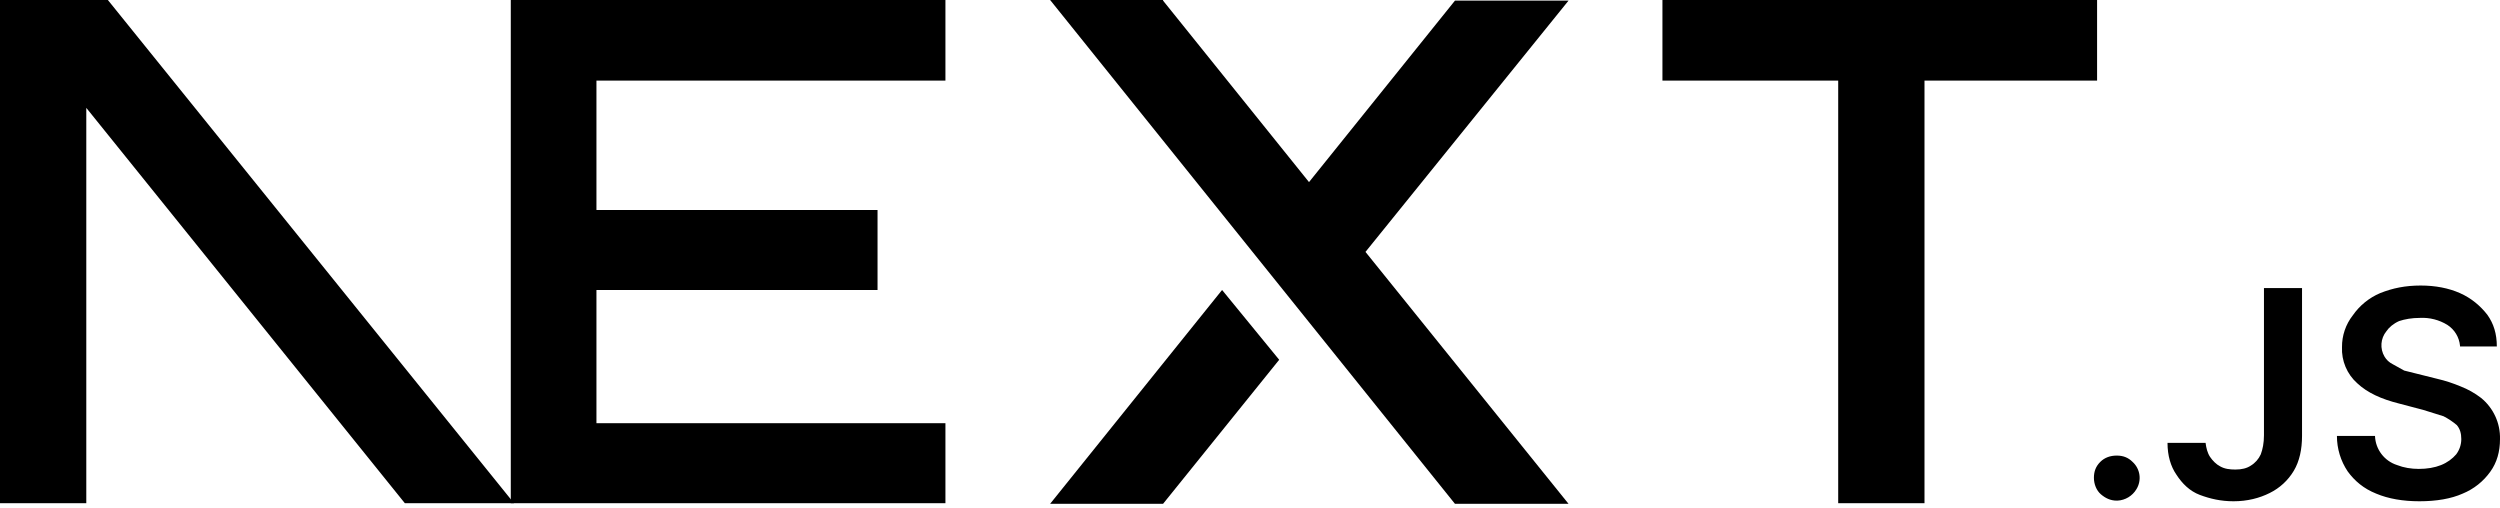
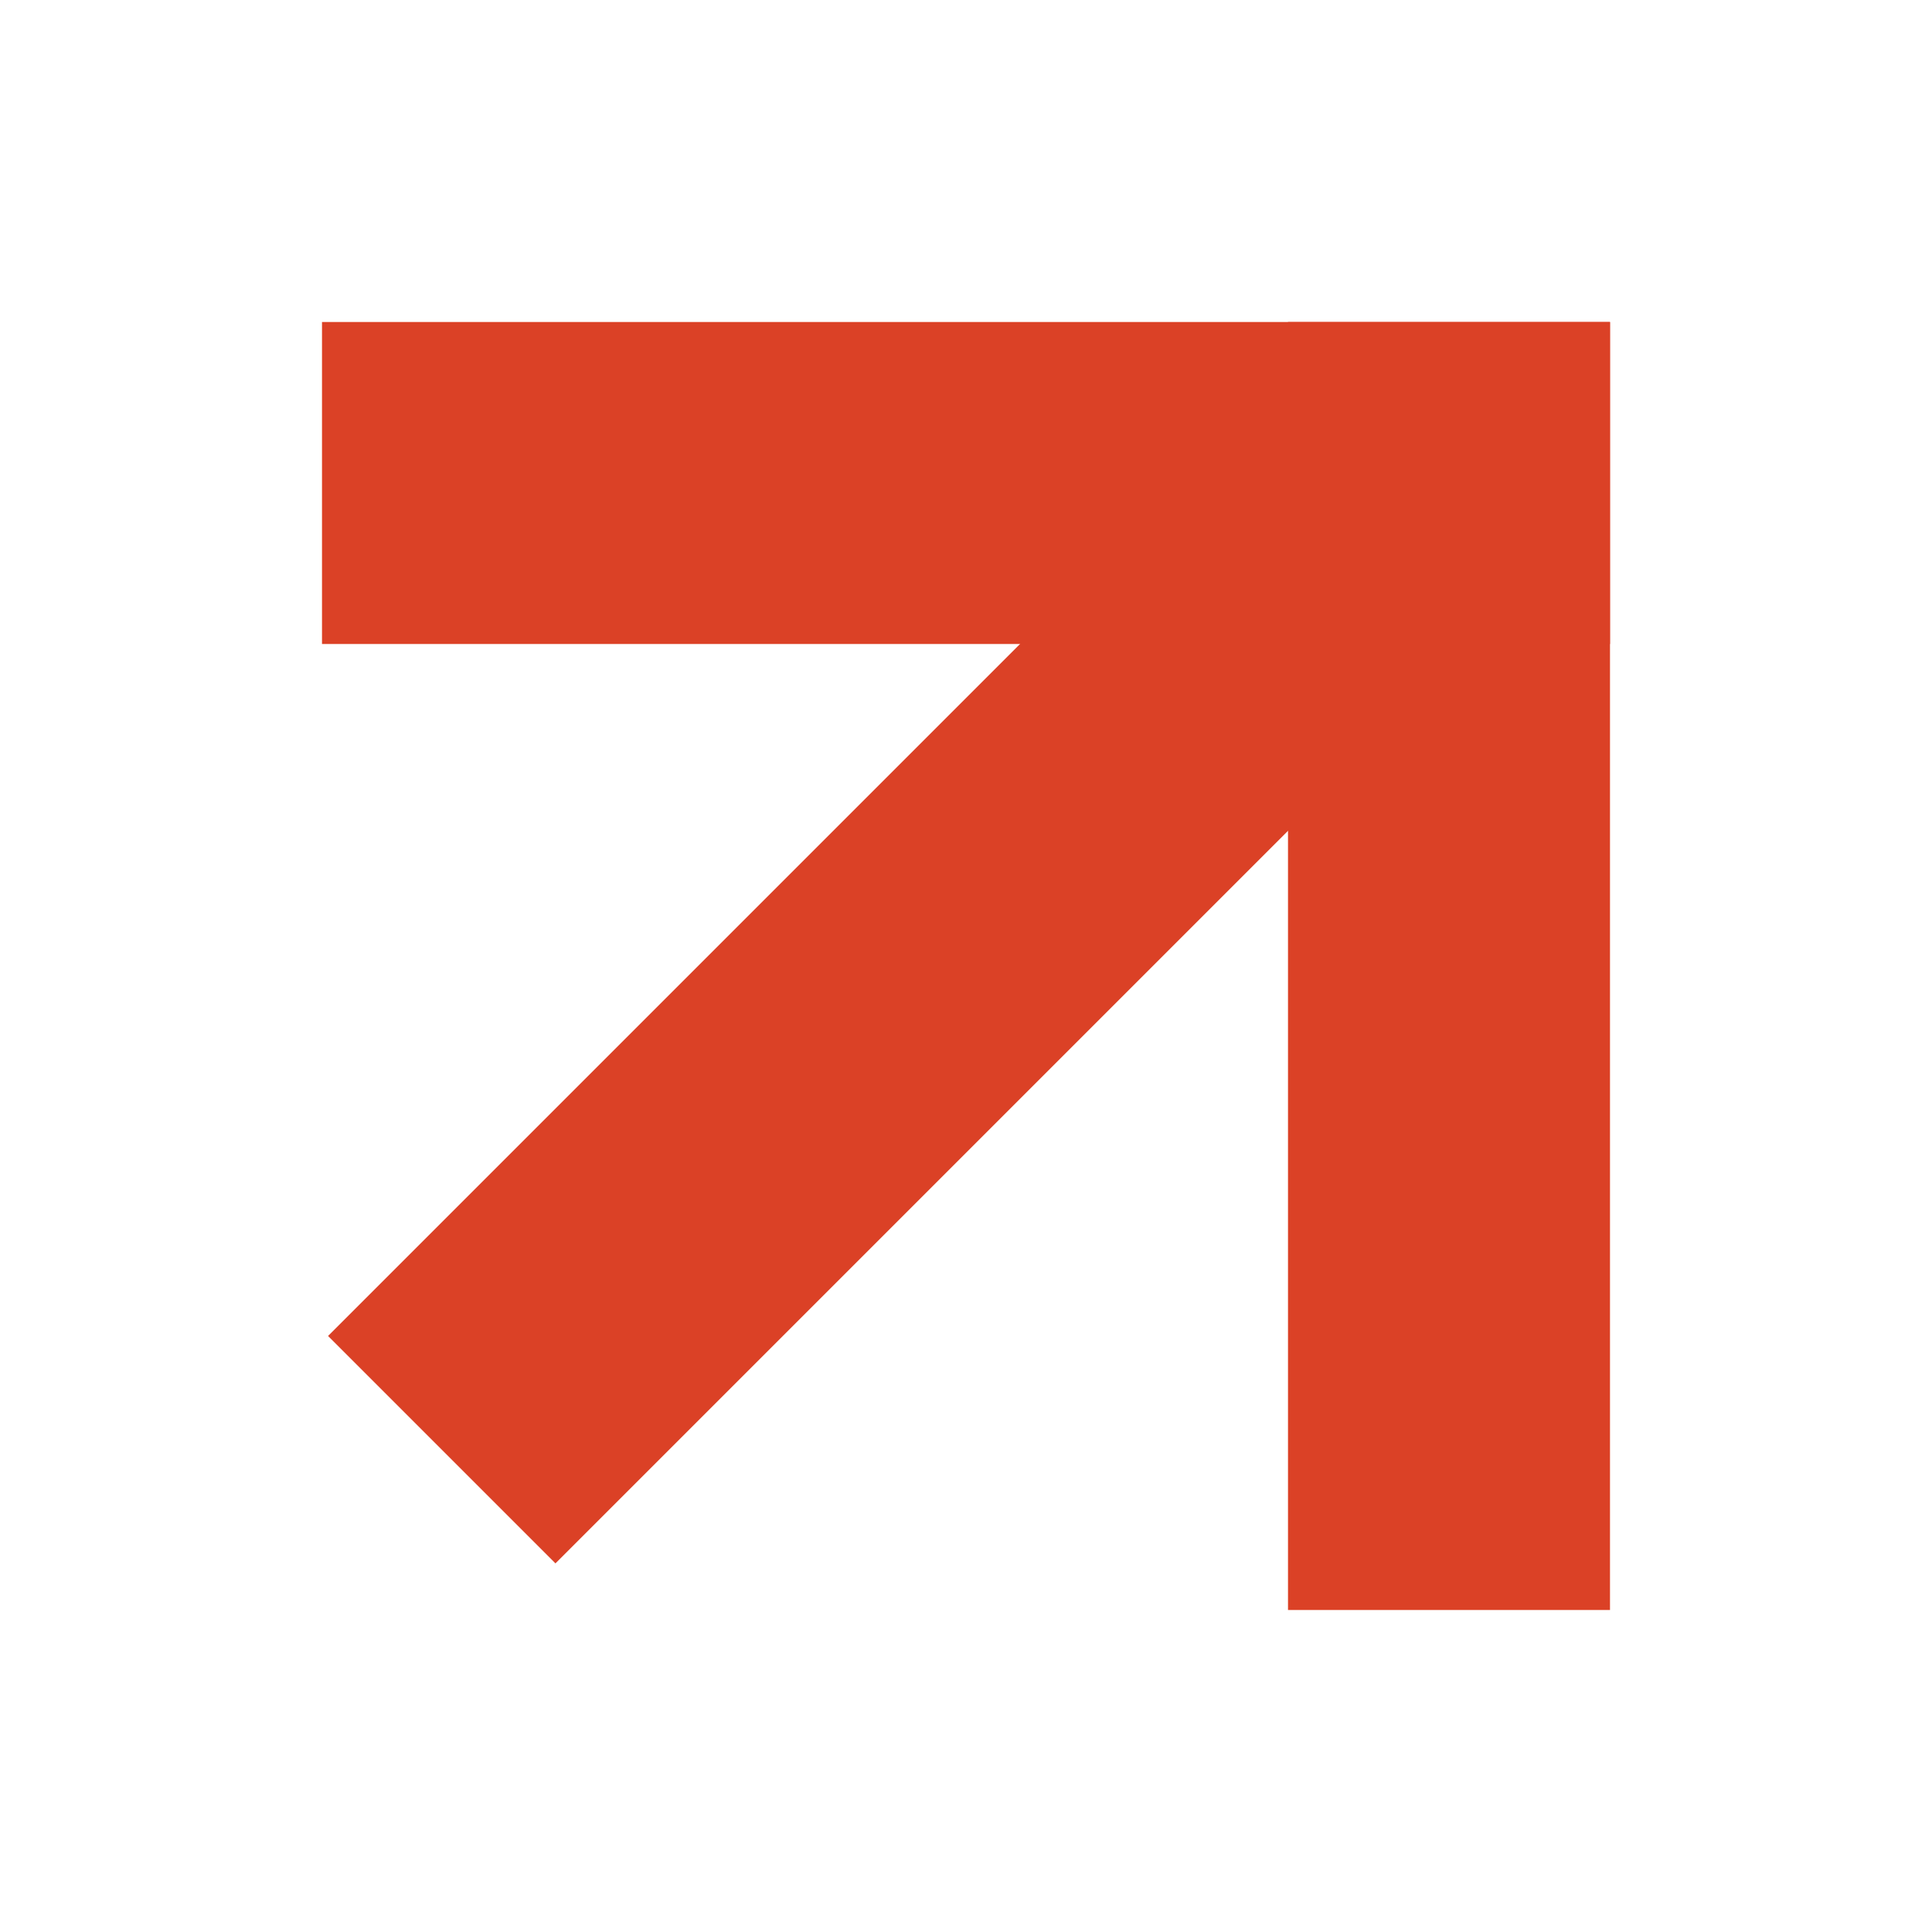
- <svg xmlns="http://www.w3.org/2000/svg" fill="none" viewBox="0 0 394 80">
-   <path fill="#000" d="M262 0h68.5v12.7h-27.2v66.6h-13.6V12.7H262V0ZM149 0v12.7H94v20.4h44.3v12.6H94v21h55v12.6H80.5V0h68.7zm34.3 0h-17.8l63.8 79.4h17.9l-32-39.7 32-39.6h-17.9l-23 28.6-23-28.6zm18.3 56.7-9-11-27.1 33.7h17.8l18.3-22.7z" />
-   <path fill="#000" d="M81 79.3 17 0H0v79.3h13.6V17l50.2 62.3H81Zm252.6-.4c-1 0-1.8-.4-2.5-1s-1.1-1.6-1.1-2.6.3-1.8 1-2.5 1.6-1 2.6-1 1.8.3 2.5 1a3.4 3.4 0 0 1 .6 4.3 3.7 3.7 0 0 1-3 1.8zm23.2-33.5h6v23.3c0 2.1-.4 4-1.3 5.5a9.1 9.1 0 0 1-3.8 3.5c-1.6.8-3.5 1.3-5.7 1.3-2 0-3.7-.4-5.3-1s-2.8-1.8-3.7-3.2c-.9-1.3-1.4-3-1.4-5h6c.1.8.3 1.6.7 2.2s1 1.2 1.6 1.5c.7.4 1.5.5 2.4.5 1 0 1.8-.2 2.4-.6a4 4 0 0 0 1.6-1.8c.3-.8.5-1.8.5-3V45.5zm30.9 9.1a4.4 4.4 0 0 0-2-3.3 7.5 7.5 0 0 0-4.3-1.1c-1.3 0-2.4.2-3.3.5-.9.4-1.6 1-2 1.6a3.5 3.5 0 0 0-.3 4c.3.5.7.9 1.3 1.2l1.8 1 2 .5 3.2.8c1.3.3 2.5.7 3.7 1.2a13 13 0 0 1 3.2 1.8 8.1 8.1 0 0 1 3 6.5c0 2-.5 3.7-1.5 5.1a10 10 0 0 1-4.4 3.5c-1.8.8-4.1 1.2-6.8 1.2-2.6 0-4.9-.4-6.8-1.2-2-.8-3.4-2-4.5-3.5a10 10 0 0 1-1.7-5.6h6a5 5 0 0 0 3.5 4.6c1 .4 2.2.6 3.4.6 1.3 0 2.5-.2 3.5-.6 1-.4 1.8-1 2.4-1.7a4 4 0 0 0 .8-2.4c0-.9-.2-1.6-.7-2.2a11 11 0 0 0-2.1-1.4l-3.2-1-3.8-1c-2.8-.7-5-1.7-6.6-3.2a7.2 7.2 0 0 1-2.4-5.7 8 8 0 0 1 1.7-5 10 10 0 0 1 4.3-3.5c2-.8 4-1.2 6.4-1.2 2.3 0 4.4.4 6.2 1.2 1.8.8 3.2 2 4.3 3.4 1 1.4 1.5 3 1.5 5h-5.8z" />
+ <svg xmlns="http://www.w3.org/2000/svg" width="24" height="24" viewBox="0 0 24 24" fill="none">
+   <rect x="4" y="4" width="16" height="4" fill="#DB4126" />
+   <rect x="20" y="4" width="16" height="4" transform="rotate(90 20 4)" fill="#DB4126" />
+   <rect x="18.92" y="7.4" width="16.999" height="3.995" transform="rotate(135 18.9199 7.40039)" fill="#DB4126" />
</svg>
